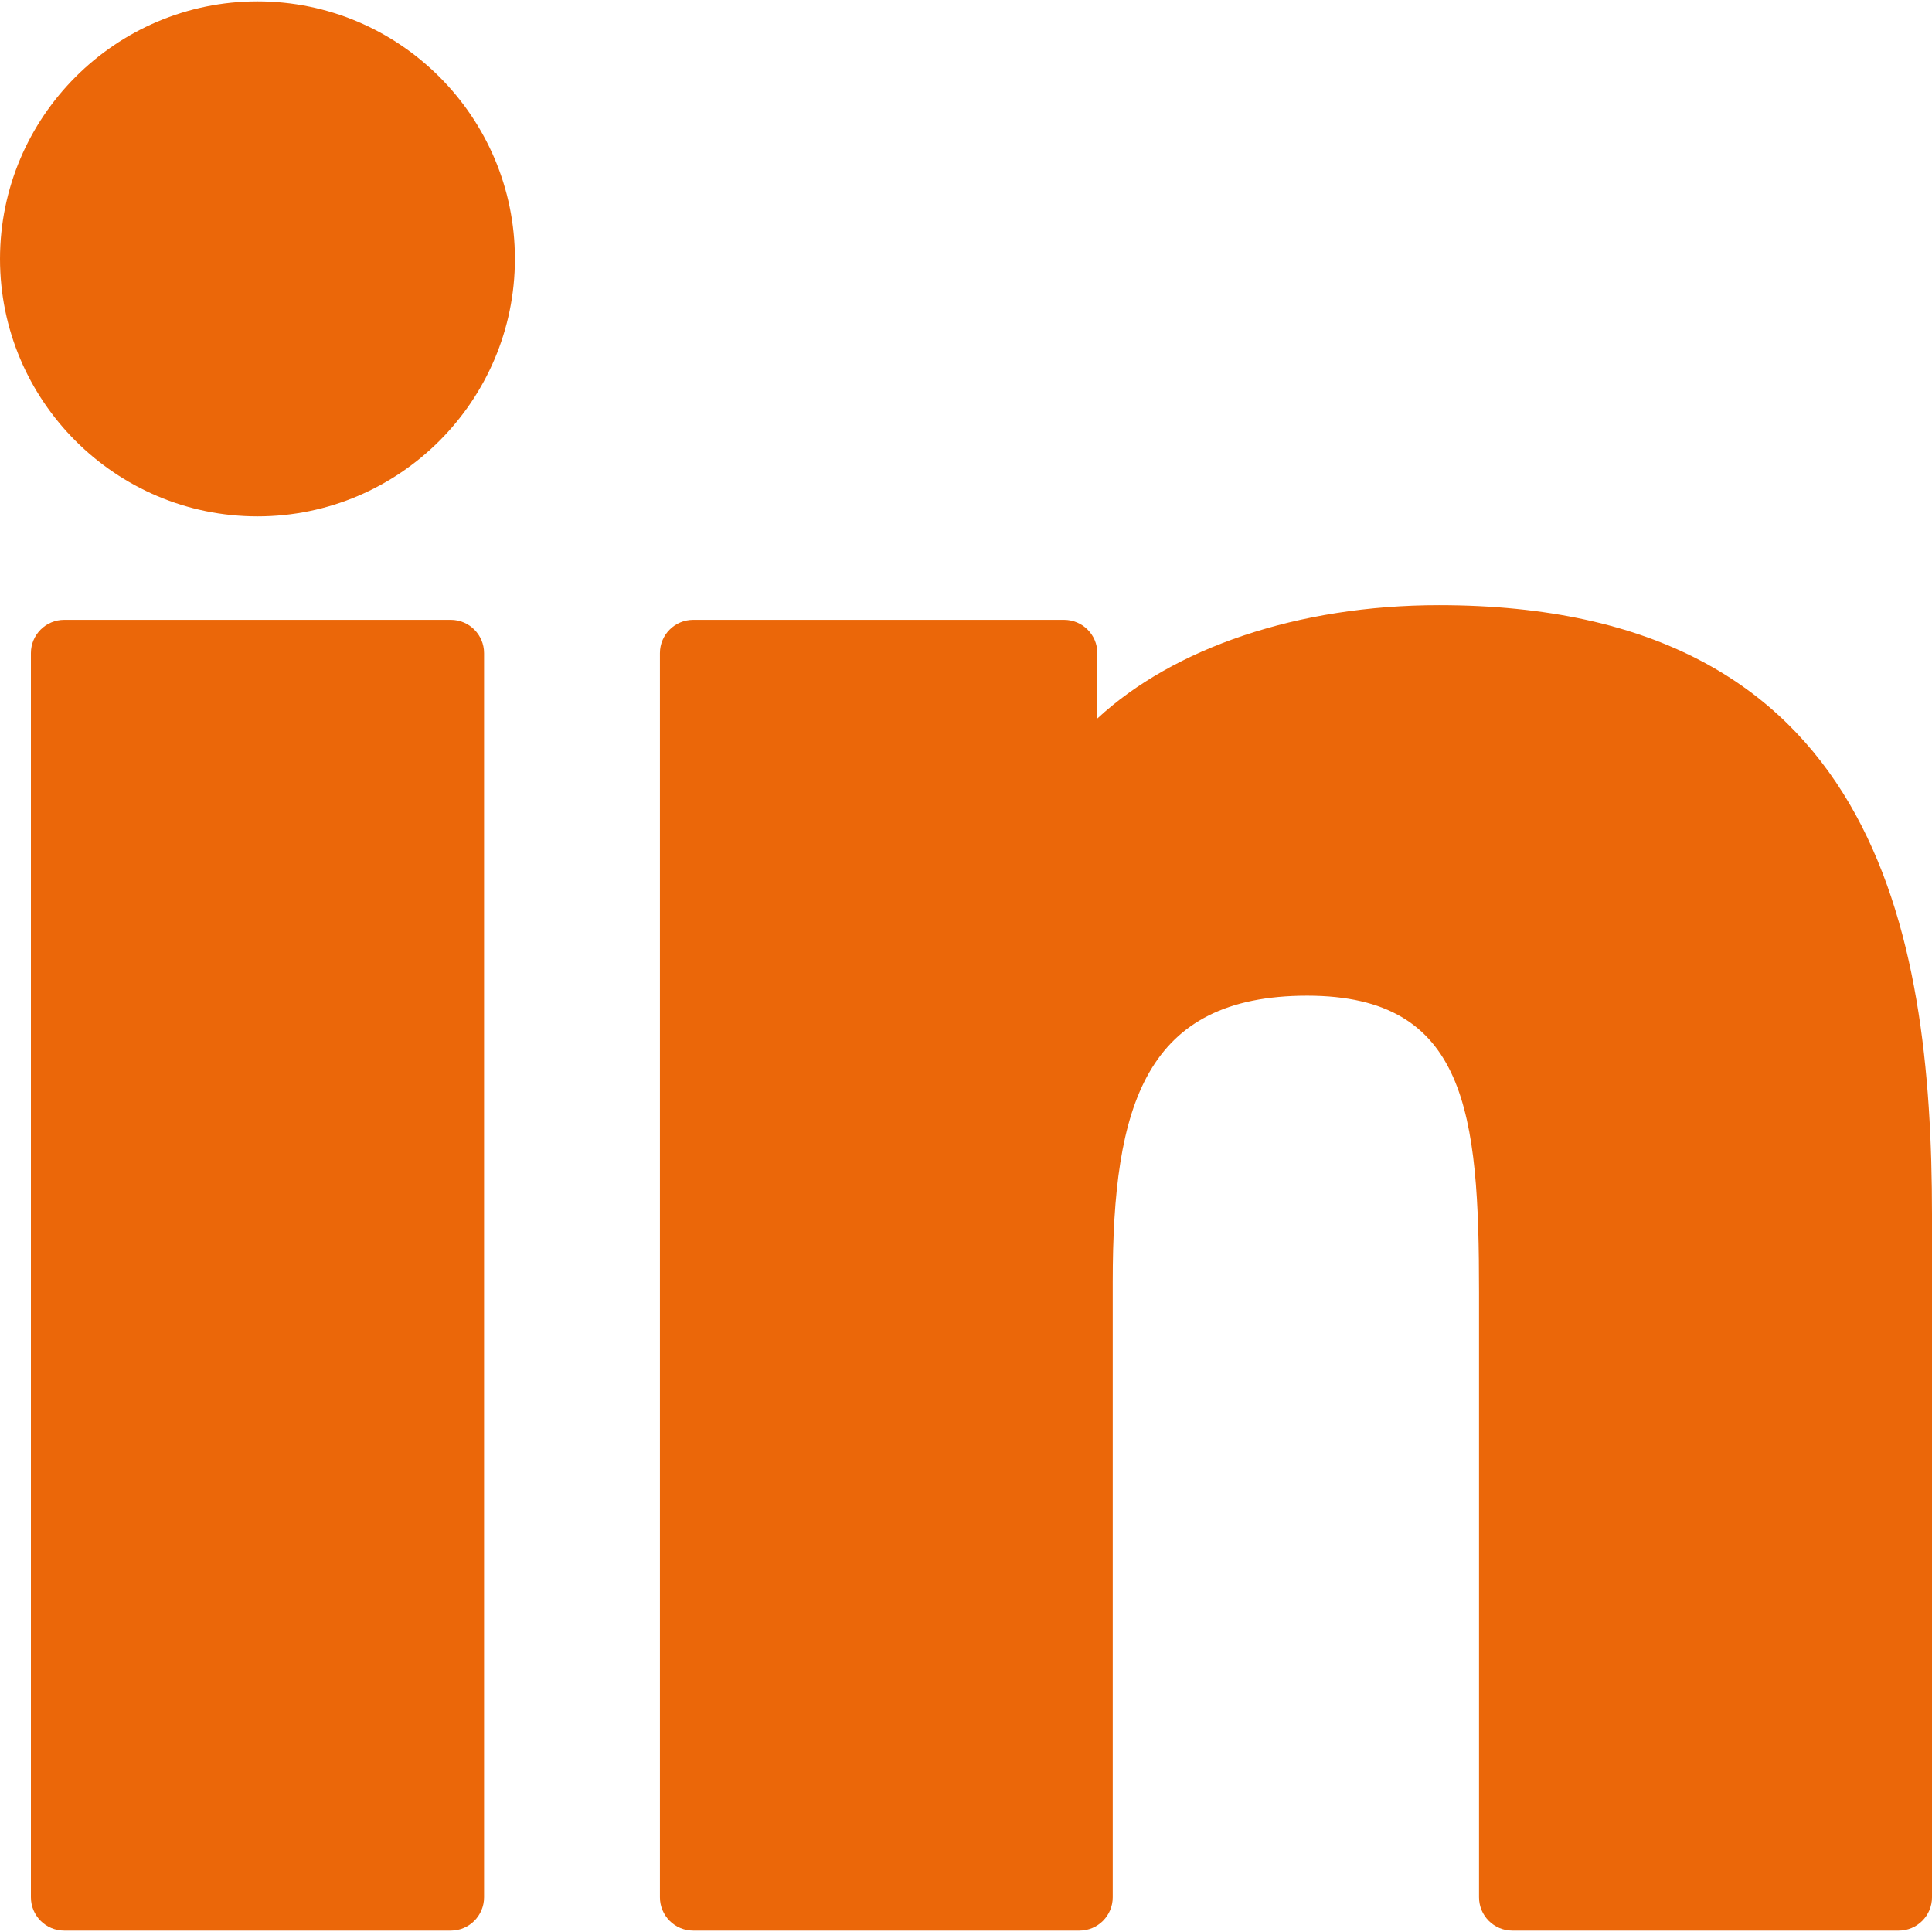
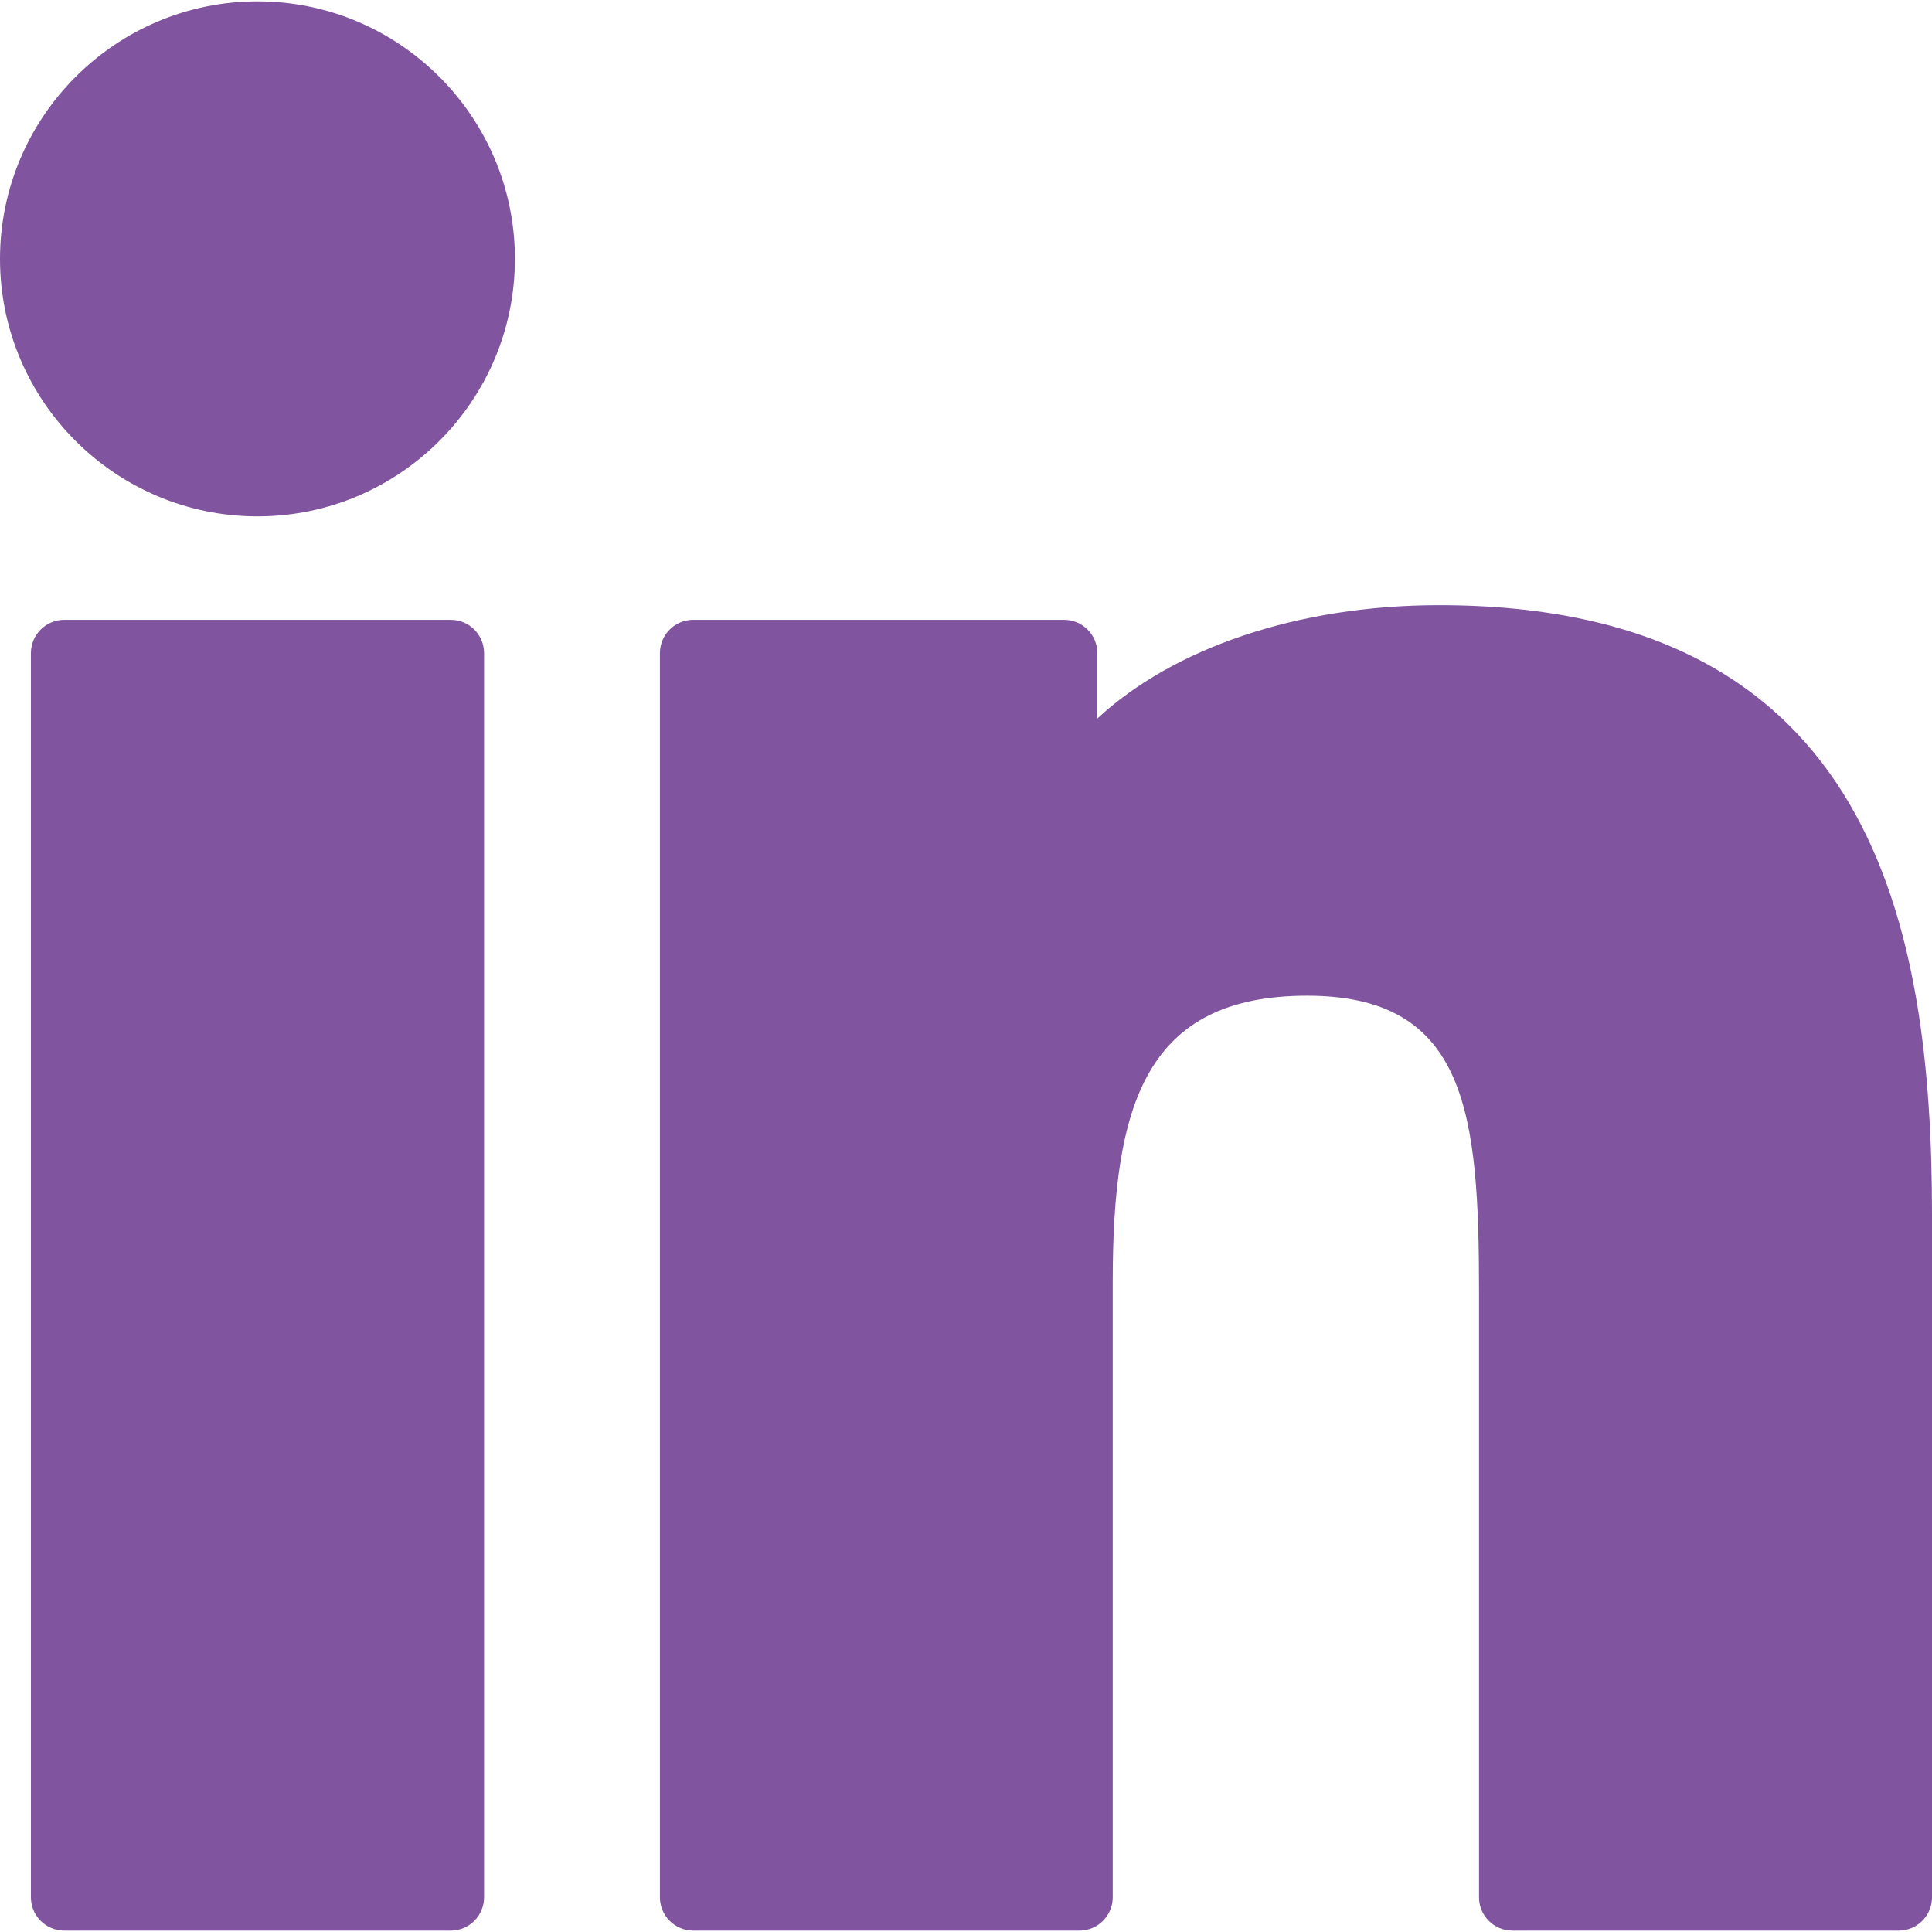
- <svg xmlns="http://www.w3.org/2000/svg" fill="#eb6709" height="800px" width="800px" version="1.1" id="Capa_1" viewBox="0 0 260.366 260.366" xml:space="preserve">
+ <svg xmlns="http://www.w3.org/2000/svg" fill="#80549e" height="800px" width="800px" version="1.1" id="Capa_1" viewBox="0 0 260.366 260.366" xml:space="preserve">
  <g>
    <path d="M34.703,0.183C15.582,0.183,0.014,15.748,0,34.884C0,54.02,15.568,69.588,34.703,69.588   c19.128,0,34.688-15.568,34.688-34.704C69.391,15.75,53.83,0.183,34.703,0.183z" />
    <path d="M60.748,83.531H8.654c-2.478,0-4.488,2.009-4.488,4.489v167.675c0,2.479,2.01,4.488,4.488,4.488h52.093   c2.479,0,4.489-2.01,4.489-4.488V88.02C65.237,85.539,63.227,83.531,60.748,83.531z" />
    <path d="M193.924,81.557c-19.064,0-35.817,5.805-46.04,15.271V88.02c0-2.48-2.01-4.489-4.489-4.489H93.424   c-2.479,0-4.489,2.009-4.489,4.489v167.675c0,2.479,2.01,4.488,4.489,4.488h52.044c2.479,0,4.489-2.01,4.489-4.488v-82.957   c0-23.802,4.378-38.555,26.227-38.555c21.526,0.026,23.137,15.846,23.137,39.977v81.535c0,2.479,2.01,4.488,4.49,4.488h52.068   c2.478,0,4.488-2.01,4.488-4.488v-91.977C260.366,125.465,252.814,81.557,193.924,81.557z" />
  </g>
</svg>
